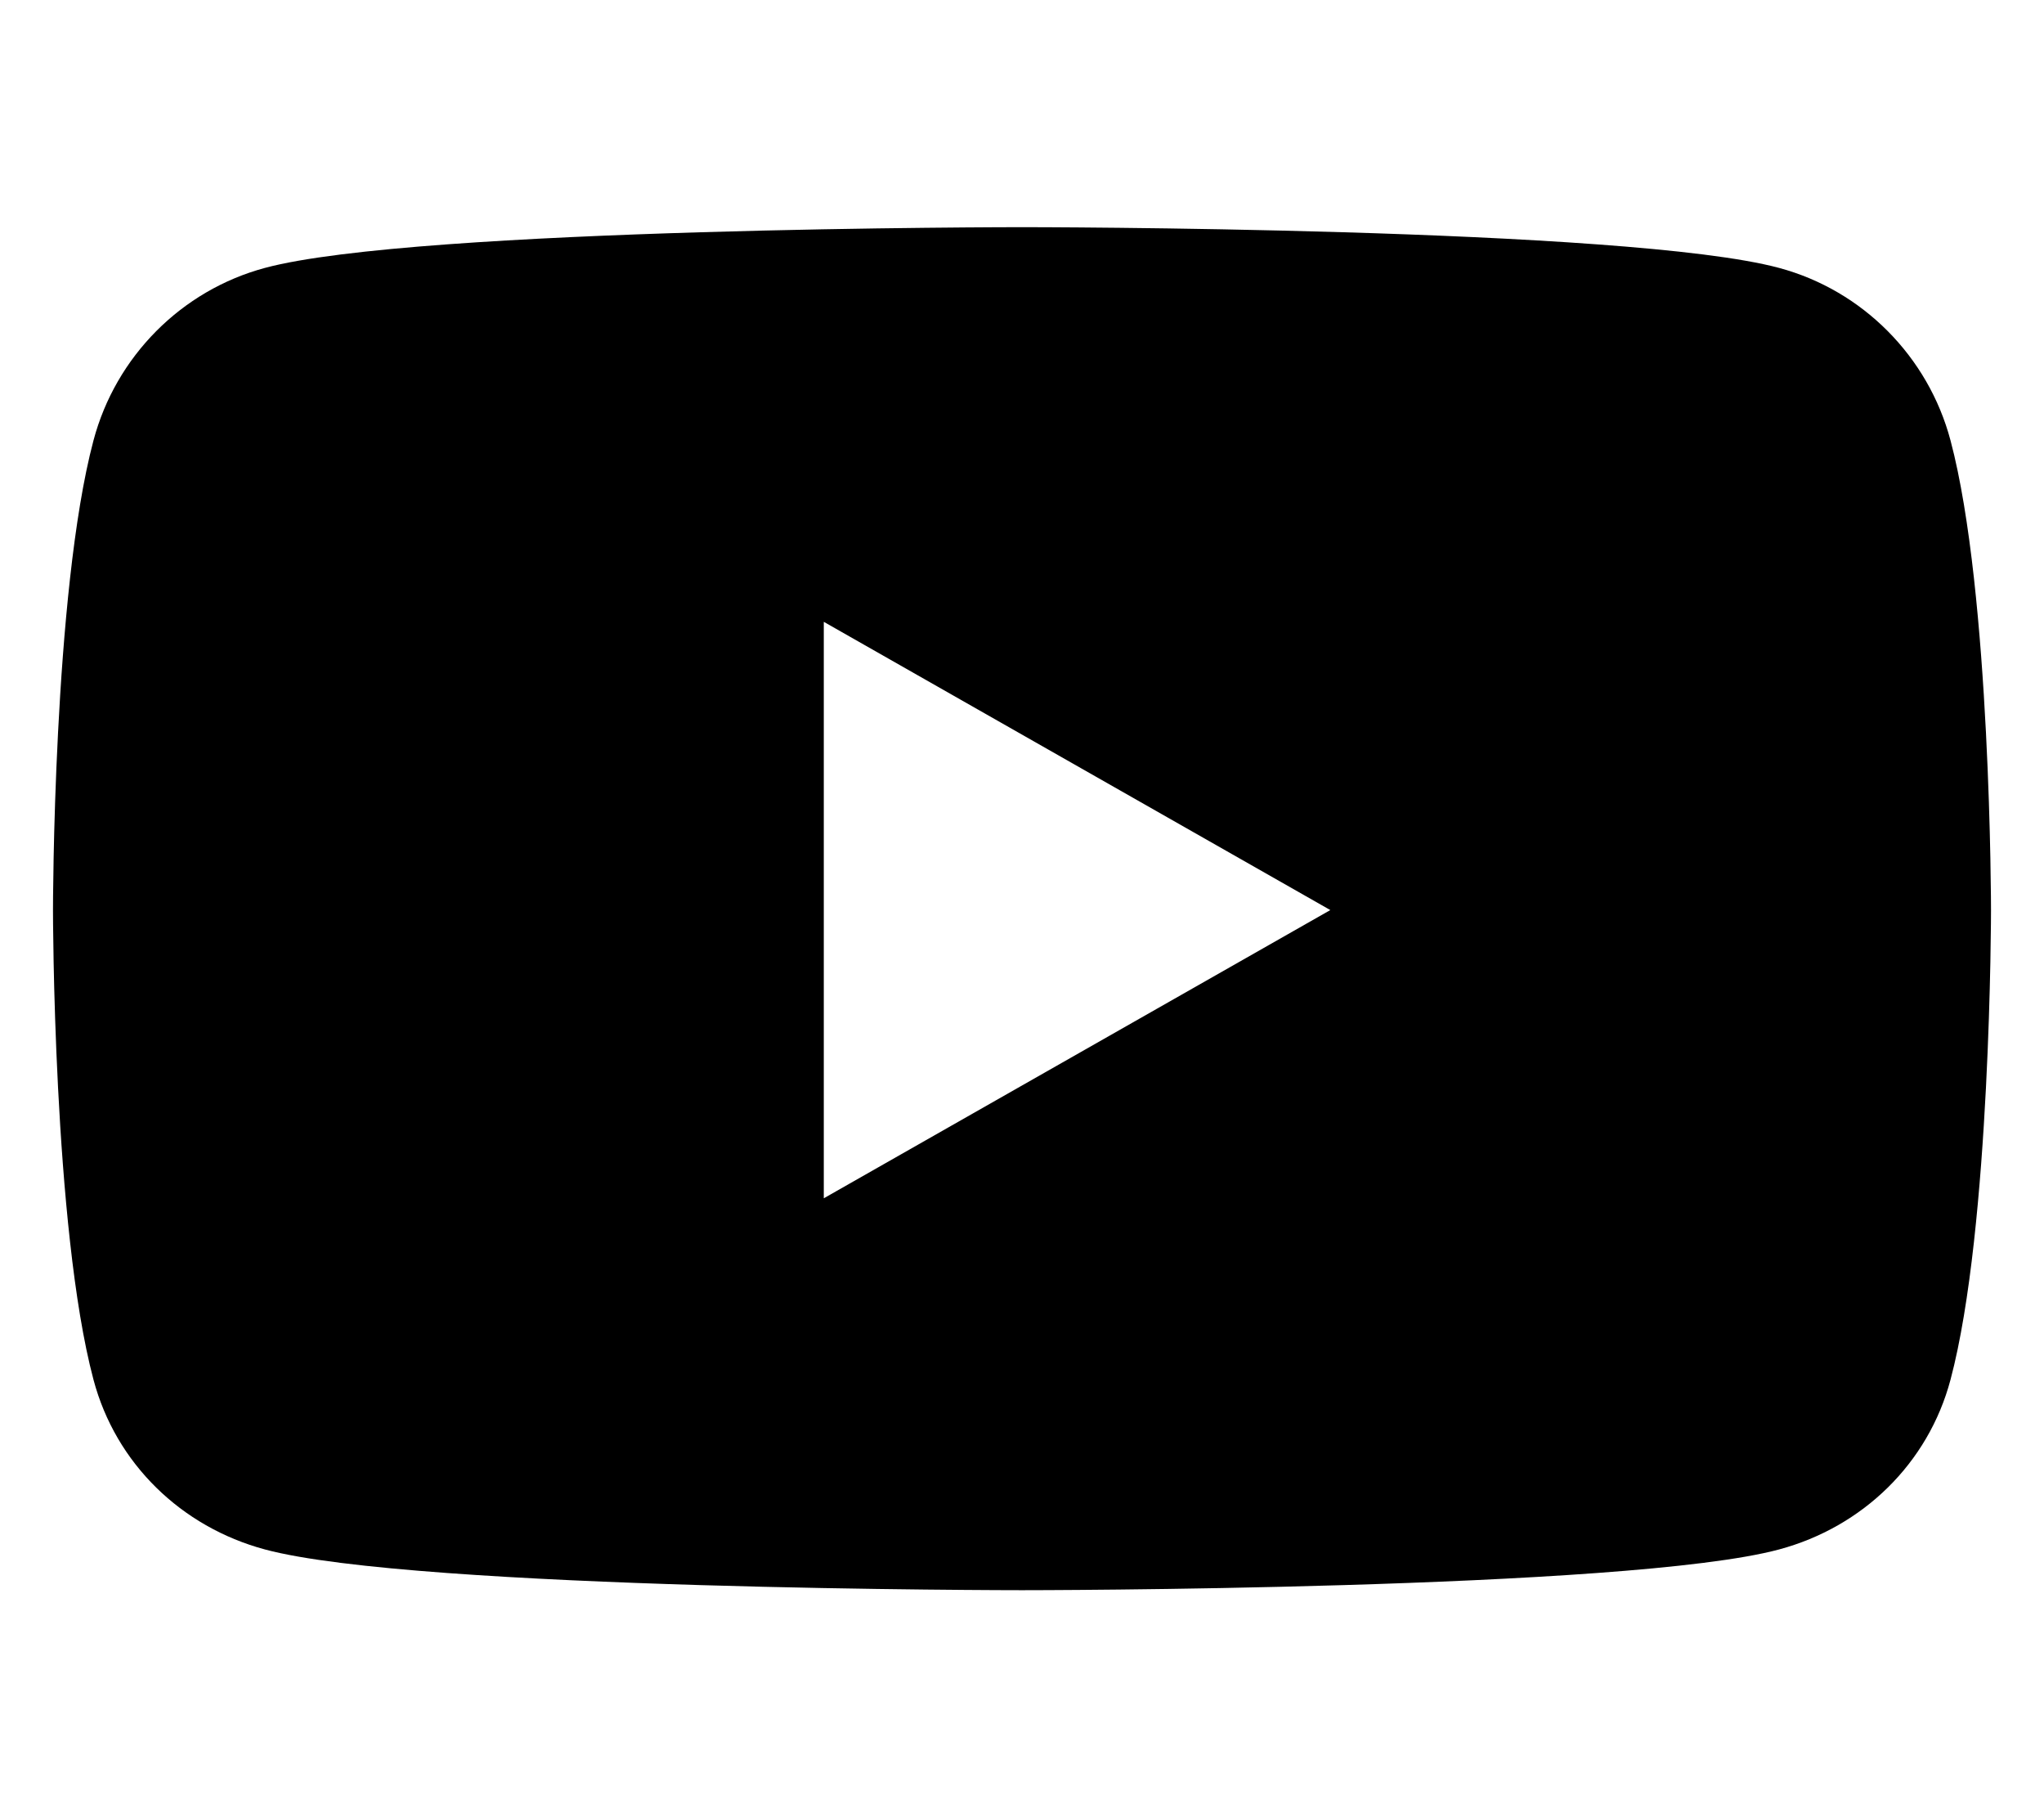
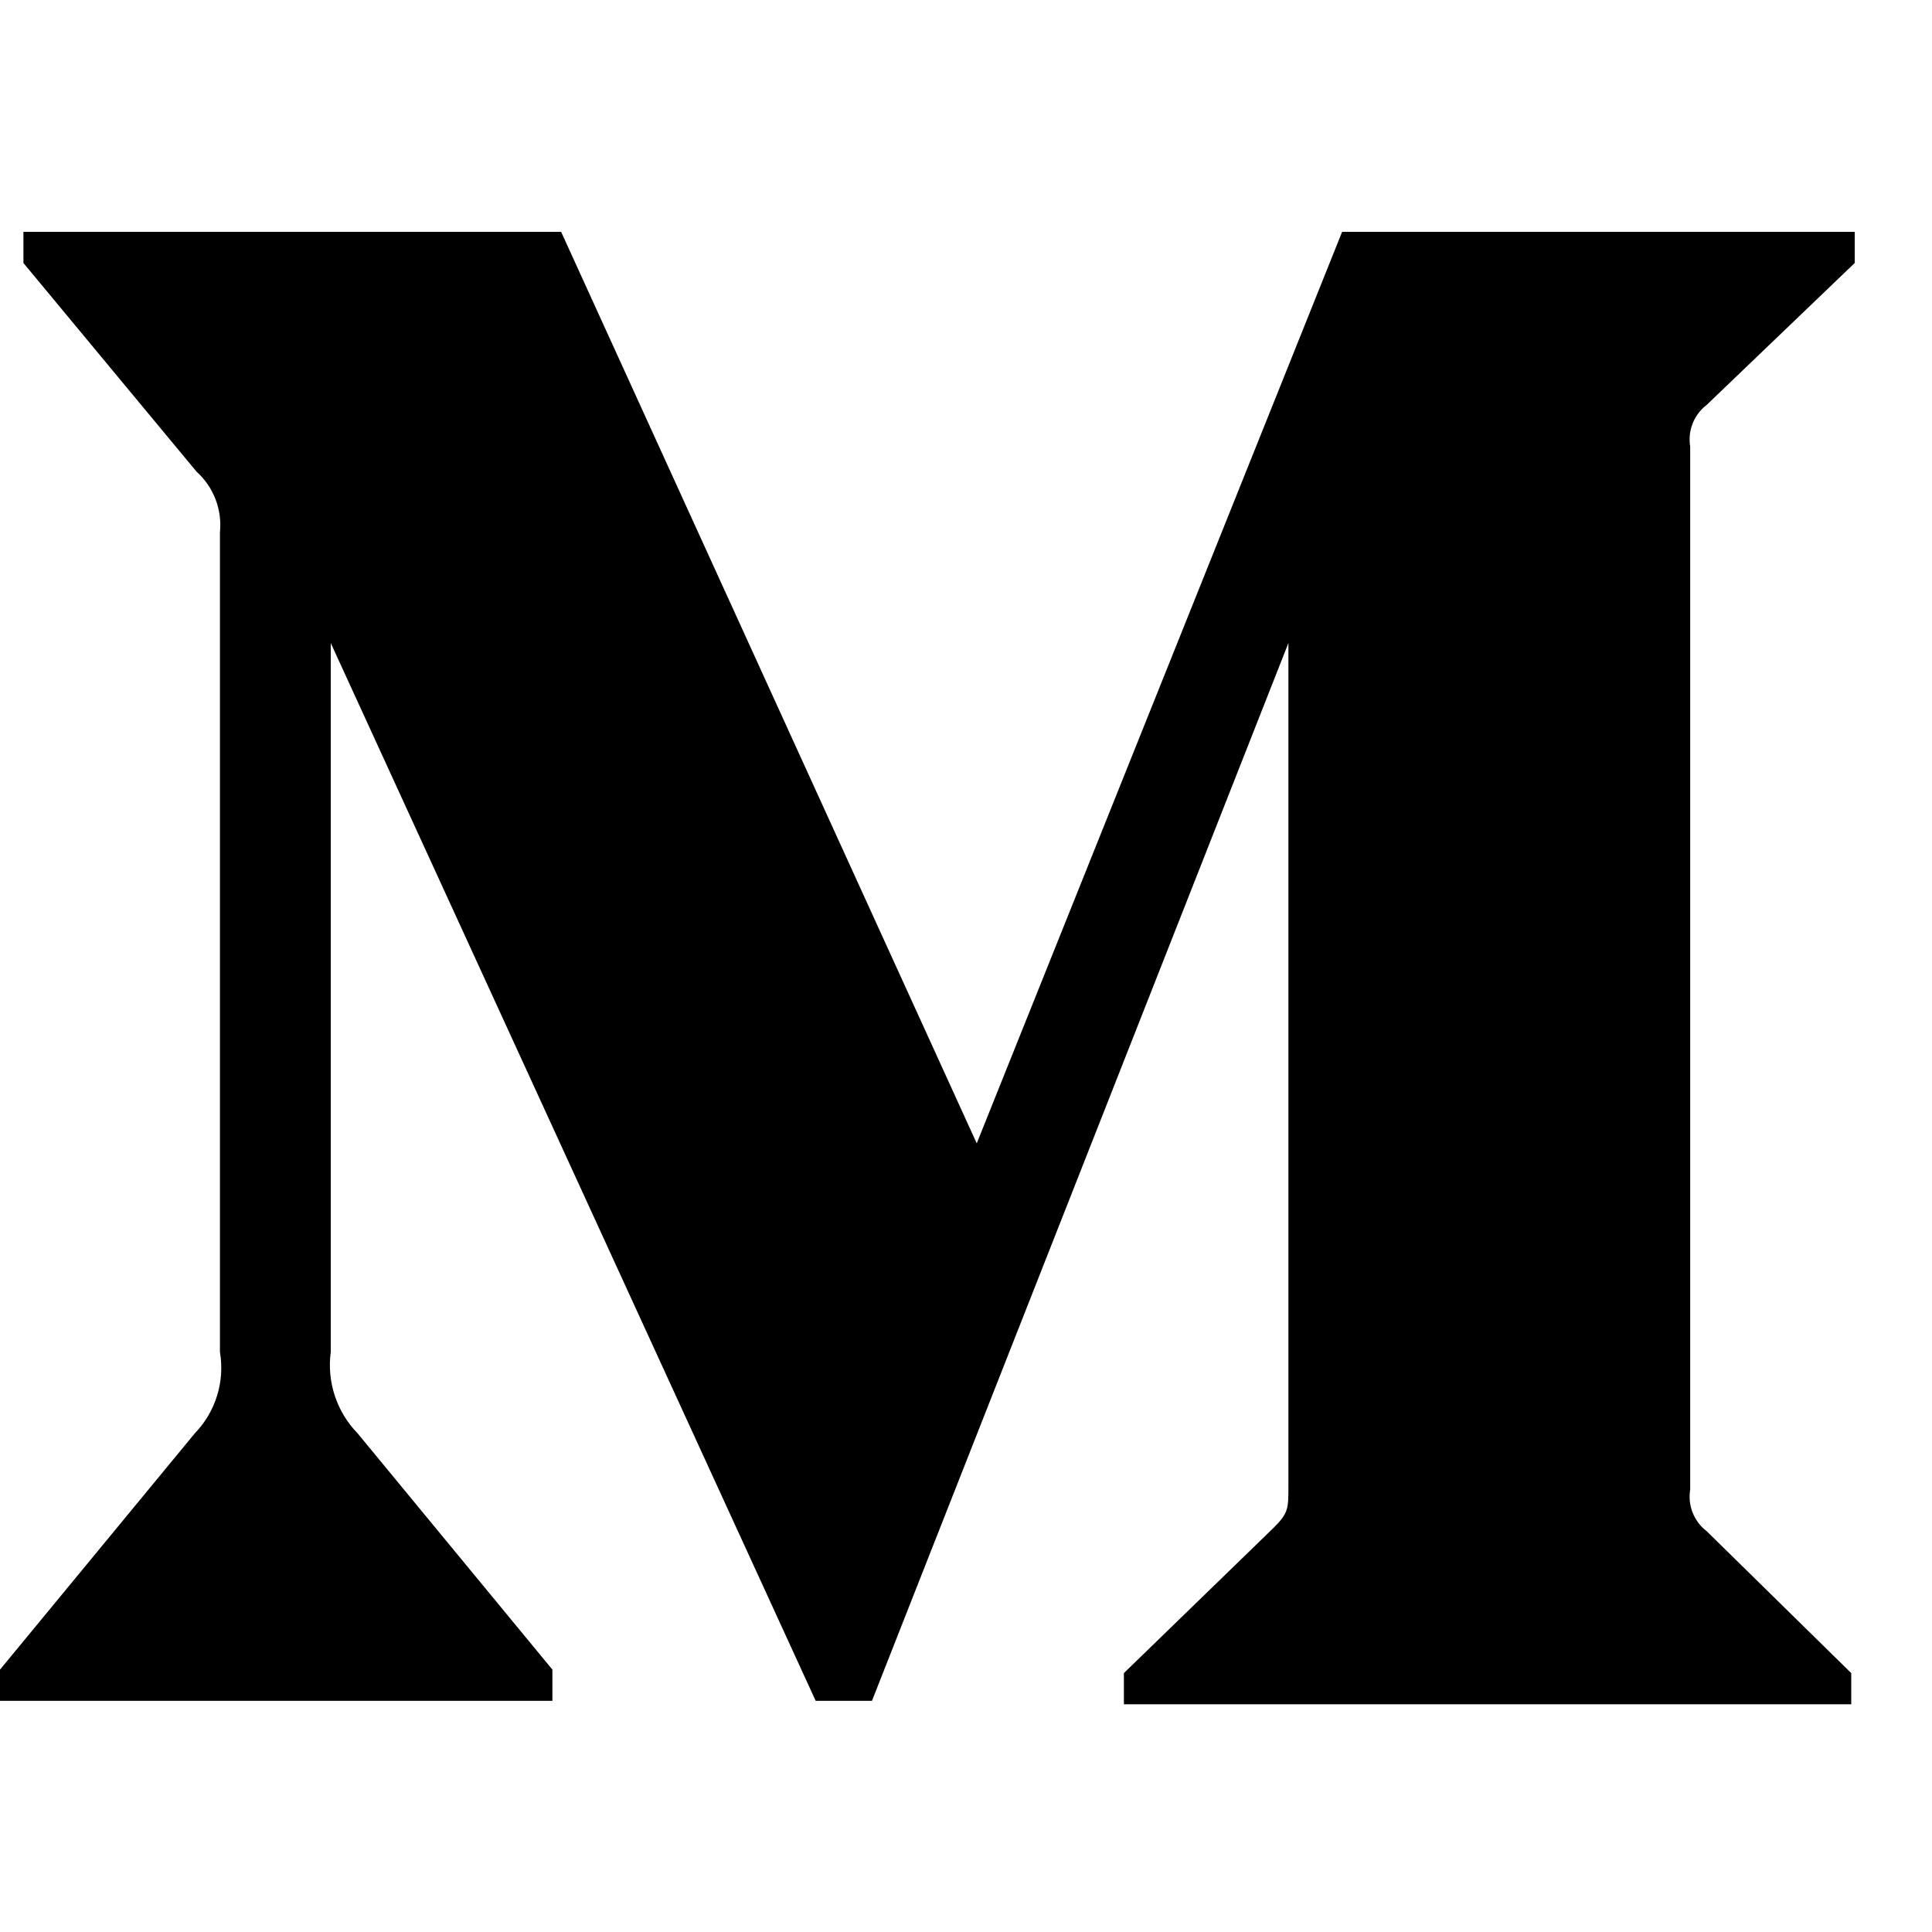
- <svg xmlns="http://www.w3.org/2000/svg" aria-hidden="true" focusable="false" data-prefix="fab" data-icon="youtube" class="svg-inline--fa fa-youtube fa-w-18" role="img" viewBox="0 0 576 512">
-   <path fill="currentColor" d="M549.655 124.083c-6.281-23.65-24.787-42.276-48.284-48.597C458.781 64 288 64 288 64S117.22 64 74.629 75.486c-23.497 6.322-42.003 24.947-48.284 48.597-11.412 42.867-11.412 132.305-11.412 132.305s0 89.438 11.412 132.305c6.281 23.65 24.787 41.5 48.284 47.821C117.22 448 288 448 288 448s170.78 0 213.371-11.486c23.497-6.321 42.003-24.171 48.284-47.821 11.412-42.867 11.412-132.305 11.412-132.305s0-89.438-11.412-132.305zm-317.51 213.508V175.185l142.739 81.205-142.739 81.201z" />
+ <svg xmlns="http://www.w3.org/2000/svg" aria-hidden="true" focusable="false" data-prefix="fab" data-icon="medium" class="svg-inline--fa fa-medium fa-w-18" role="img" viewBox="0 0 25 25">
+   <path fill="currentColor" d="M2.846 6.887c.03-.295-.083-.586-.303-.784l-2.24-2.7v-.403h6.958l5.378 11.795 4.728-11.795h6.633v.403l-1.916 1.837c-.165.126-.247.333-.213.538v13.498c-.034.204.048.411.213.537l1.871 1.837v.403h-9.412v-.403l1.939-1.882c.19-.19.19-.246.19-.537v-10.91l-5.389 13.688h-.728l-6.275-13.688v9.174c-.052.385.076.774.347 1.052l2.521 3.058v.404h-7.148v-.404l2.521-3.058c.27-.279.39-.67.325-1.052v-10.608z" />
</svg>
